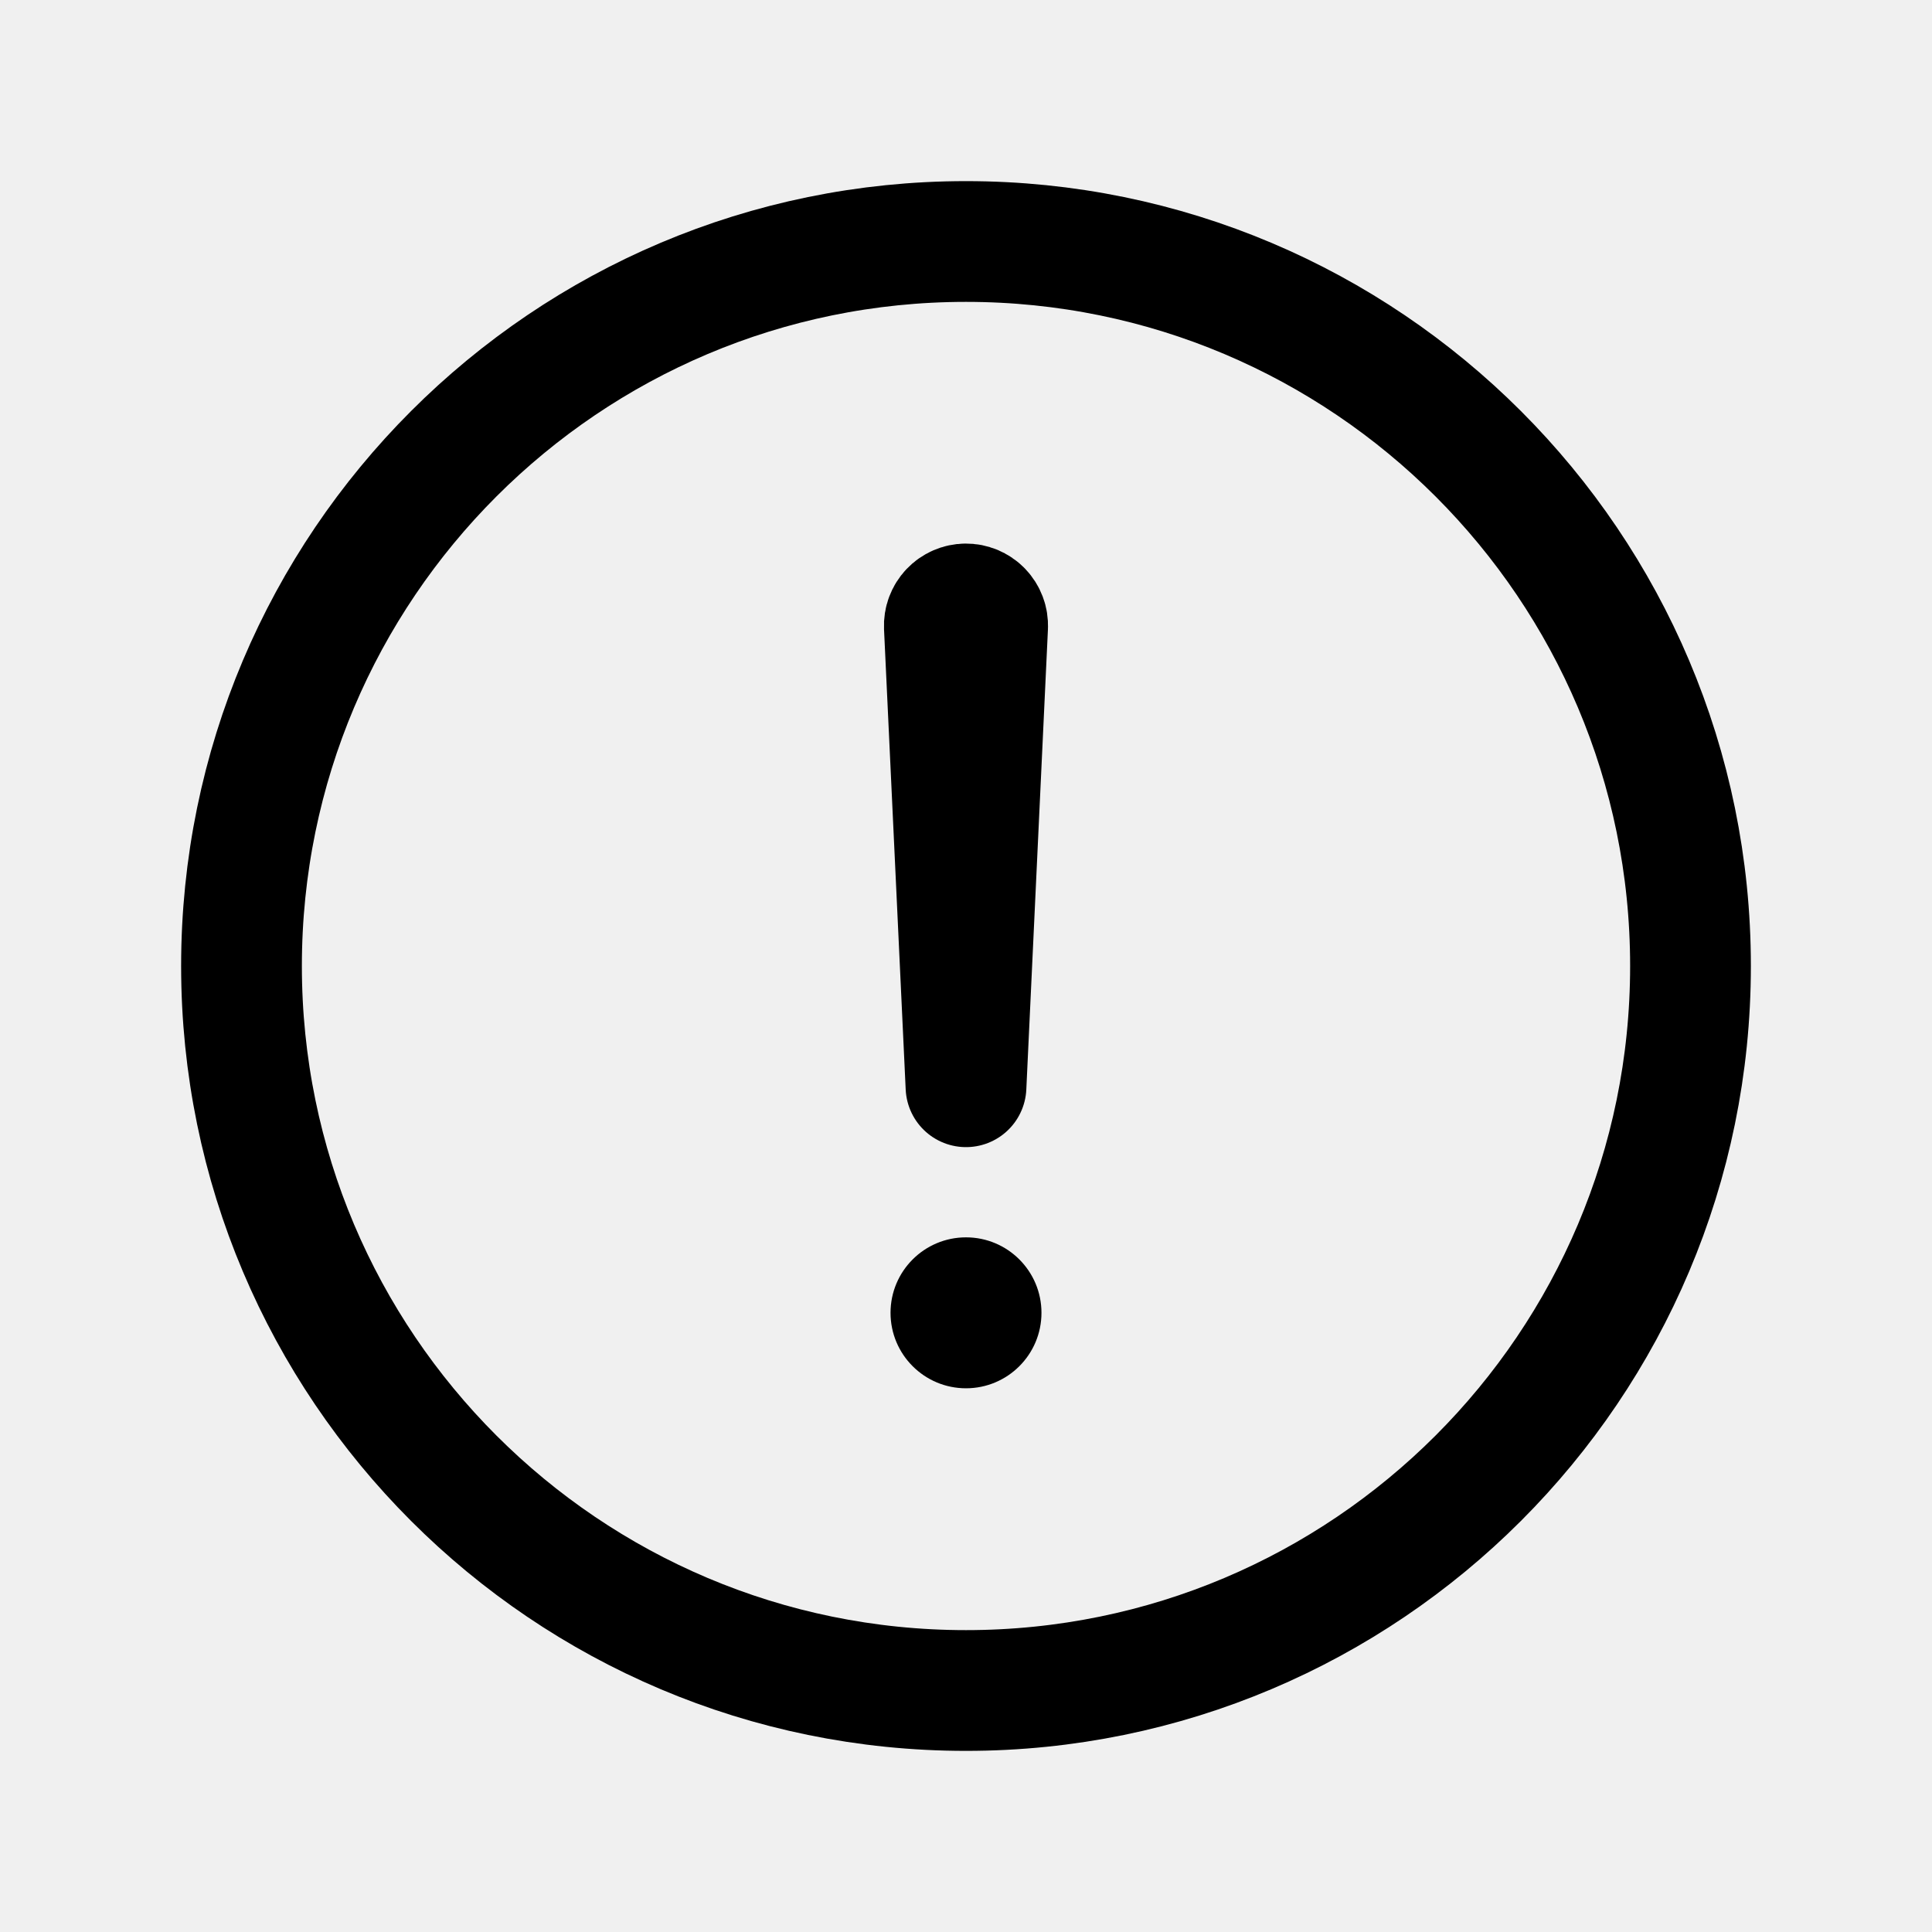
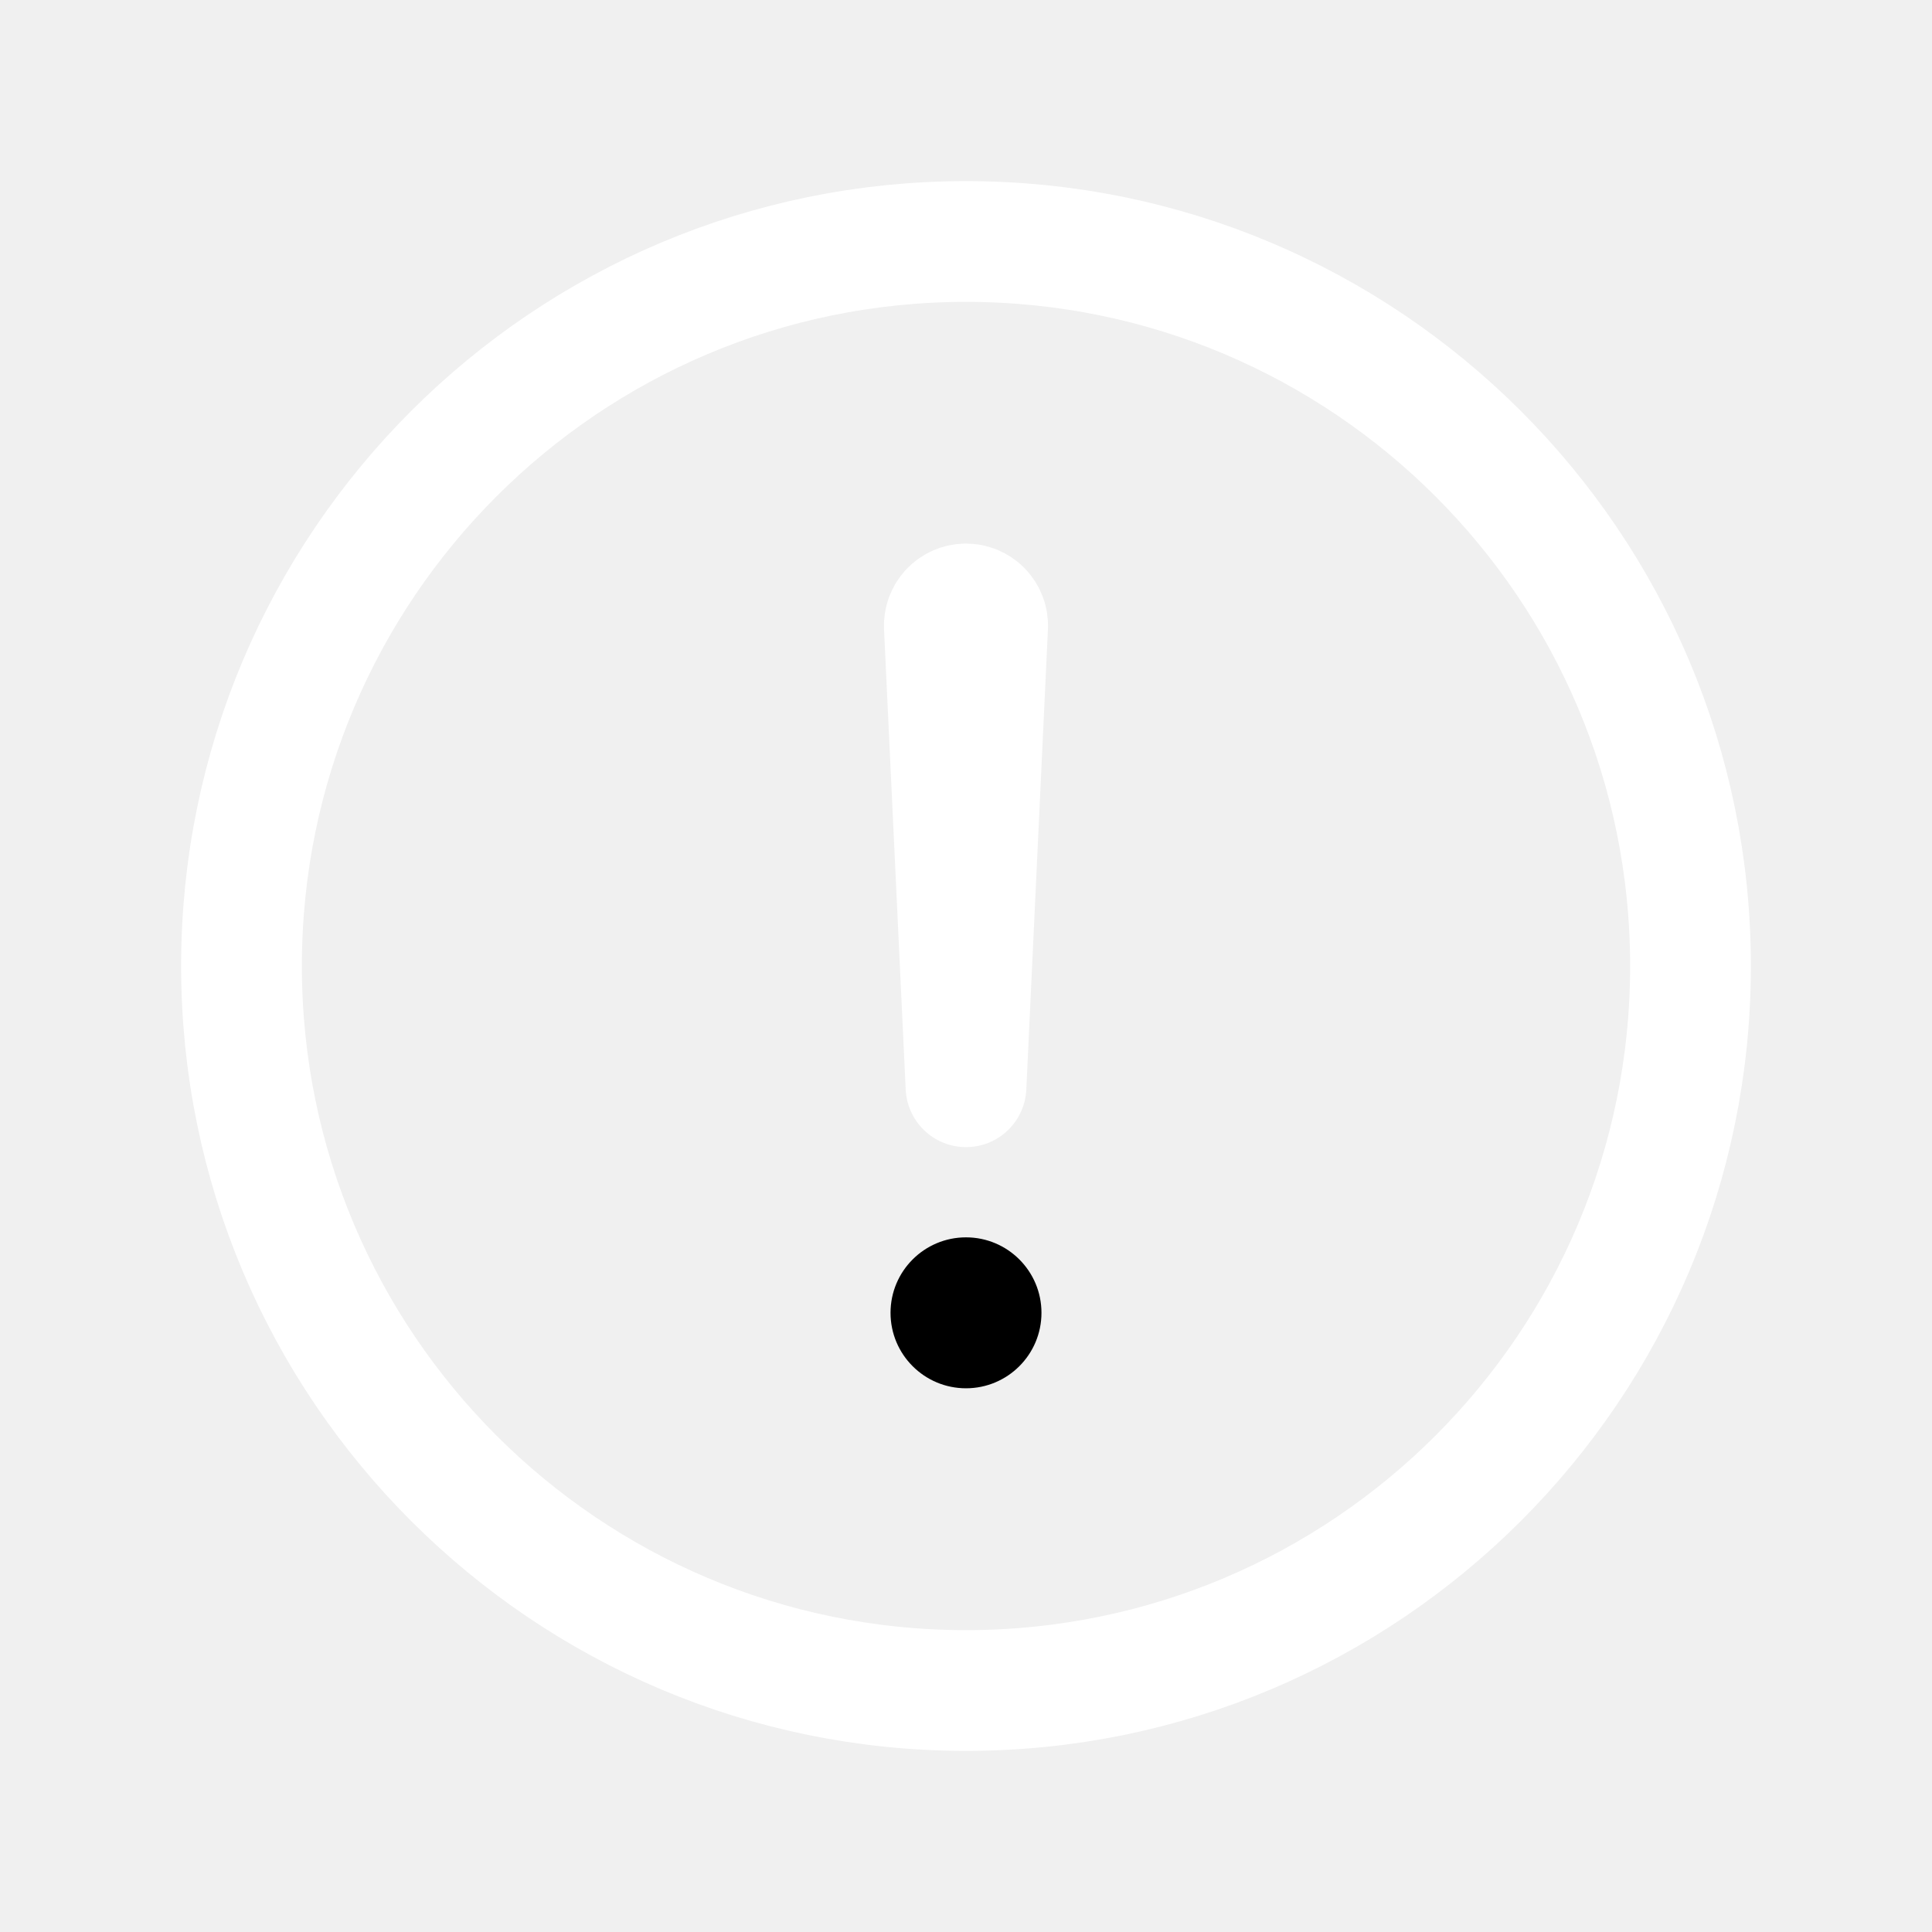
<svg xmlns="http://www.w3.org/2000/svg" width="512" height="512" viewBox="0 0 512 512">
-   <path d="M448,256c0-106-86-192-192-192S64,150,64,256s86,192,192,192S448,362,448,256Z" style="fill:none;stroke:#000;stroke-miterlimit:10;stroke-width:32px" />
-   <path d="M250.26,166.05,256,288l5.73-121.95a5.74,5.74,0,0,0-5.79-6h0A5.74,5.74,0,0,0,250.26,166.05Z" style="fill:none;stroke:#000;stroke-linecap:round;stroke-linejoin:round;stroke-width:32px" />
+   <path d="M448,256c0-106-86-192-192-192S64,150,64,256s86,192,192,192S448,362,448,256Z" style="fill:none;stroke:#FFF;stroke-miterlimit:10;stroke-width:32px" />
+   <path d="M250.26,166.05,256,288l5.73-121.95a5.74,5.74,0,0,0-5.79-6h0A5.74,5.74,0,0,0,250.26,166.05Z" style="fill:none;stroke:#FFF;stroke-linecap:round;stroke-linejoin:round;stroke-width:32px" />
  <path d="M256,367.91a20,20,0,1,1,20-20A20,20,0,0,1,256,367.91Z" />
</svg>
